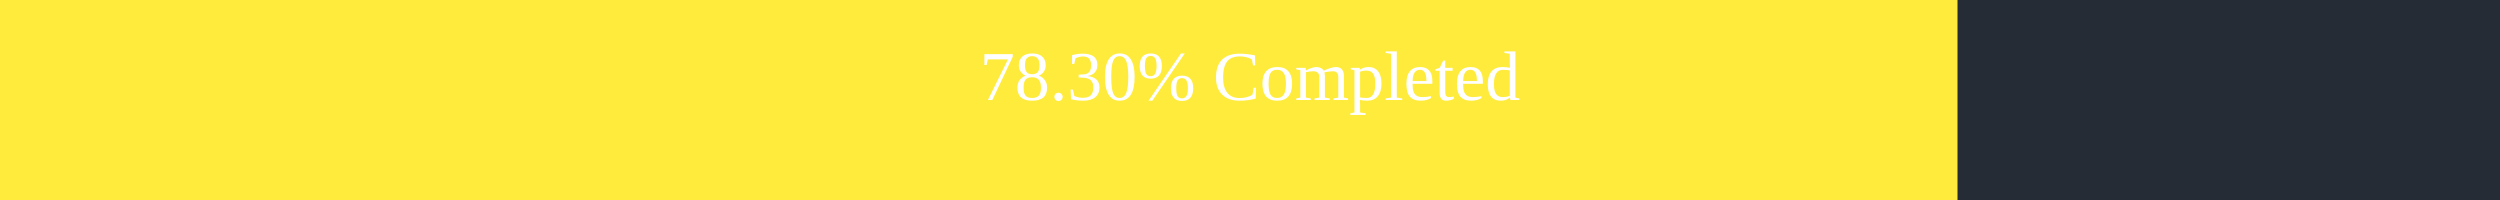
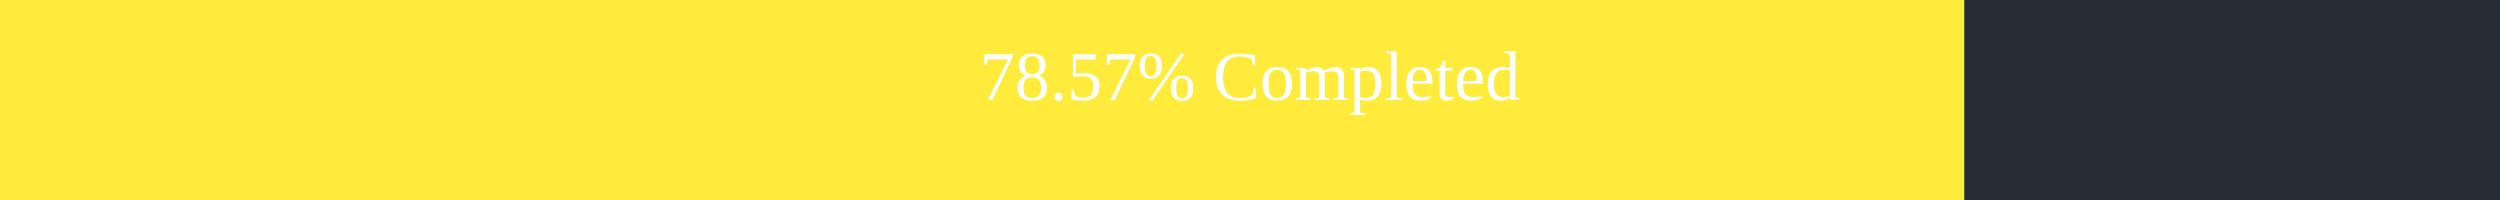
<svg xmlns="http://www.w3.org/2000/svg" width="500" height="40">
  <rect x="0" y="0" width="500" height="40" fill="#262C36" />
-   <rect x="0" y="0" width="391.5" height="40" fill="#ffeb3b" />
+   <rect x="0" y="0" width="392.85" height="40" fill="#ffeb3b" />
  <text x="250" y="20" text-anchor="middle" alignment-baseline="middle" font-size="14" fill="white">
-         78.30% Completed
+         78.57% Completed
      </text>
</svg>
